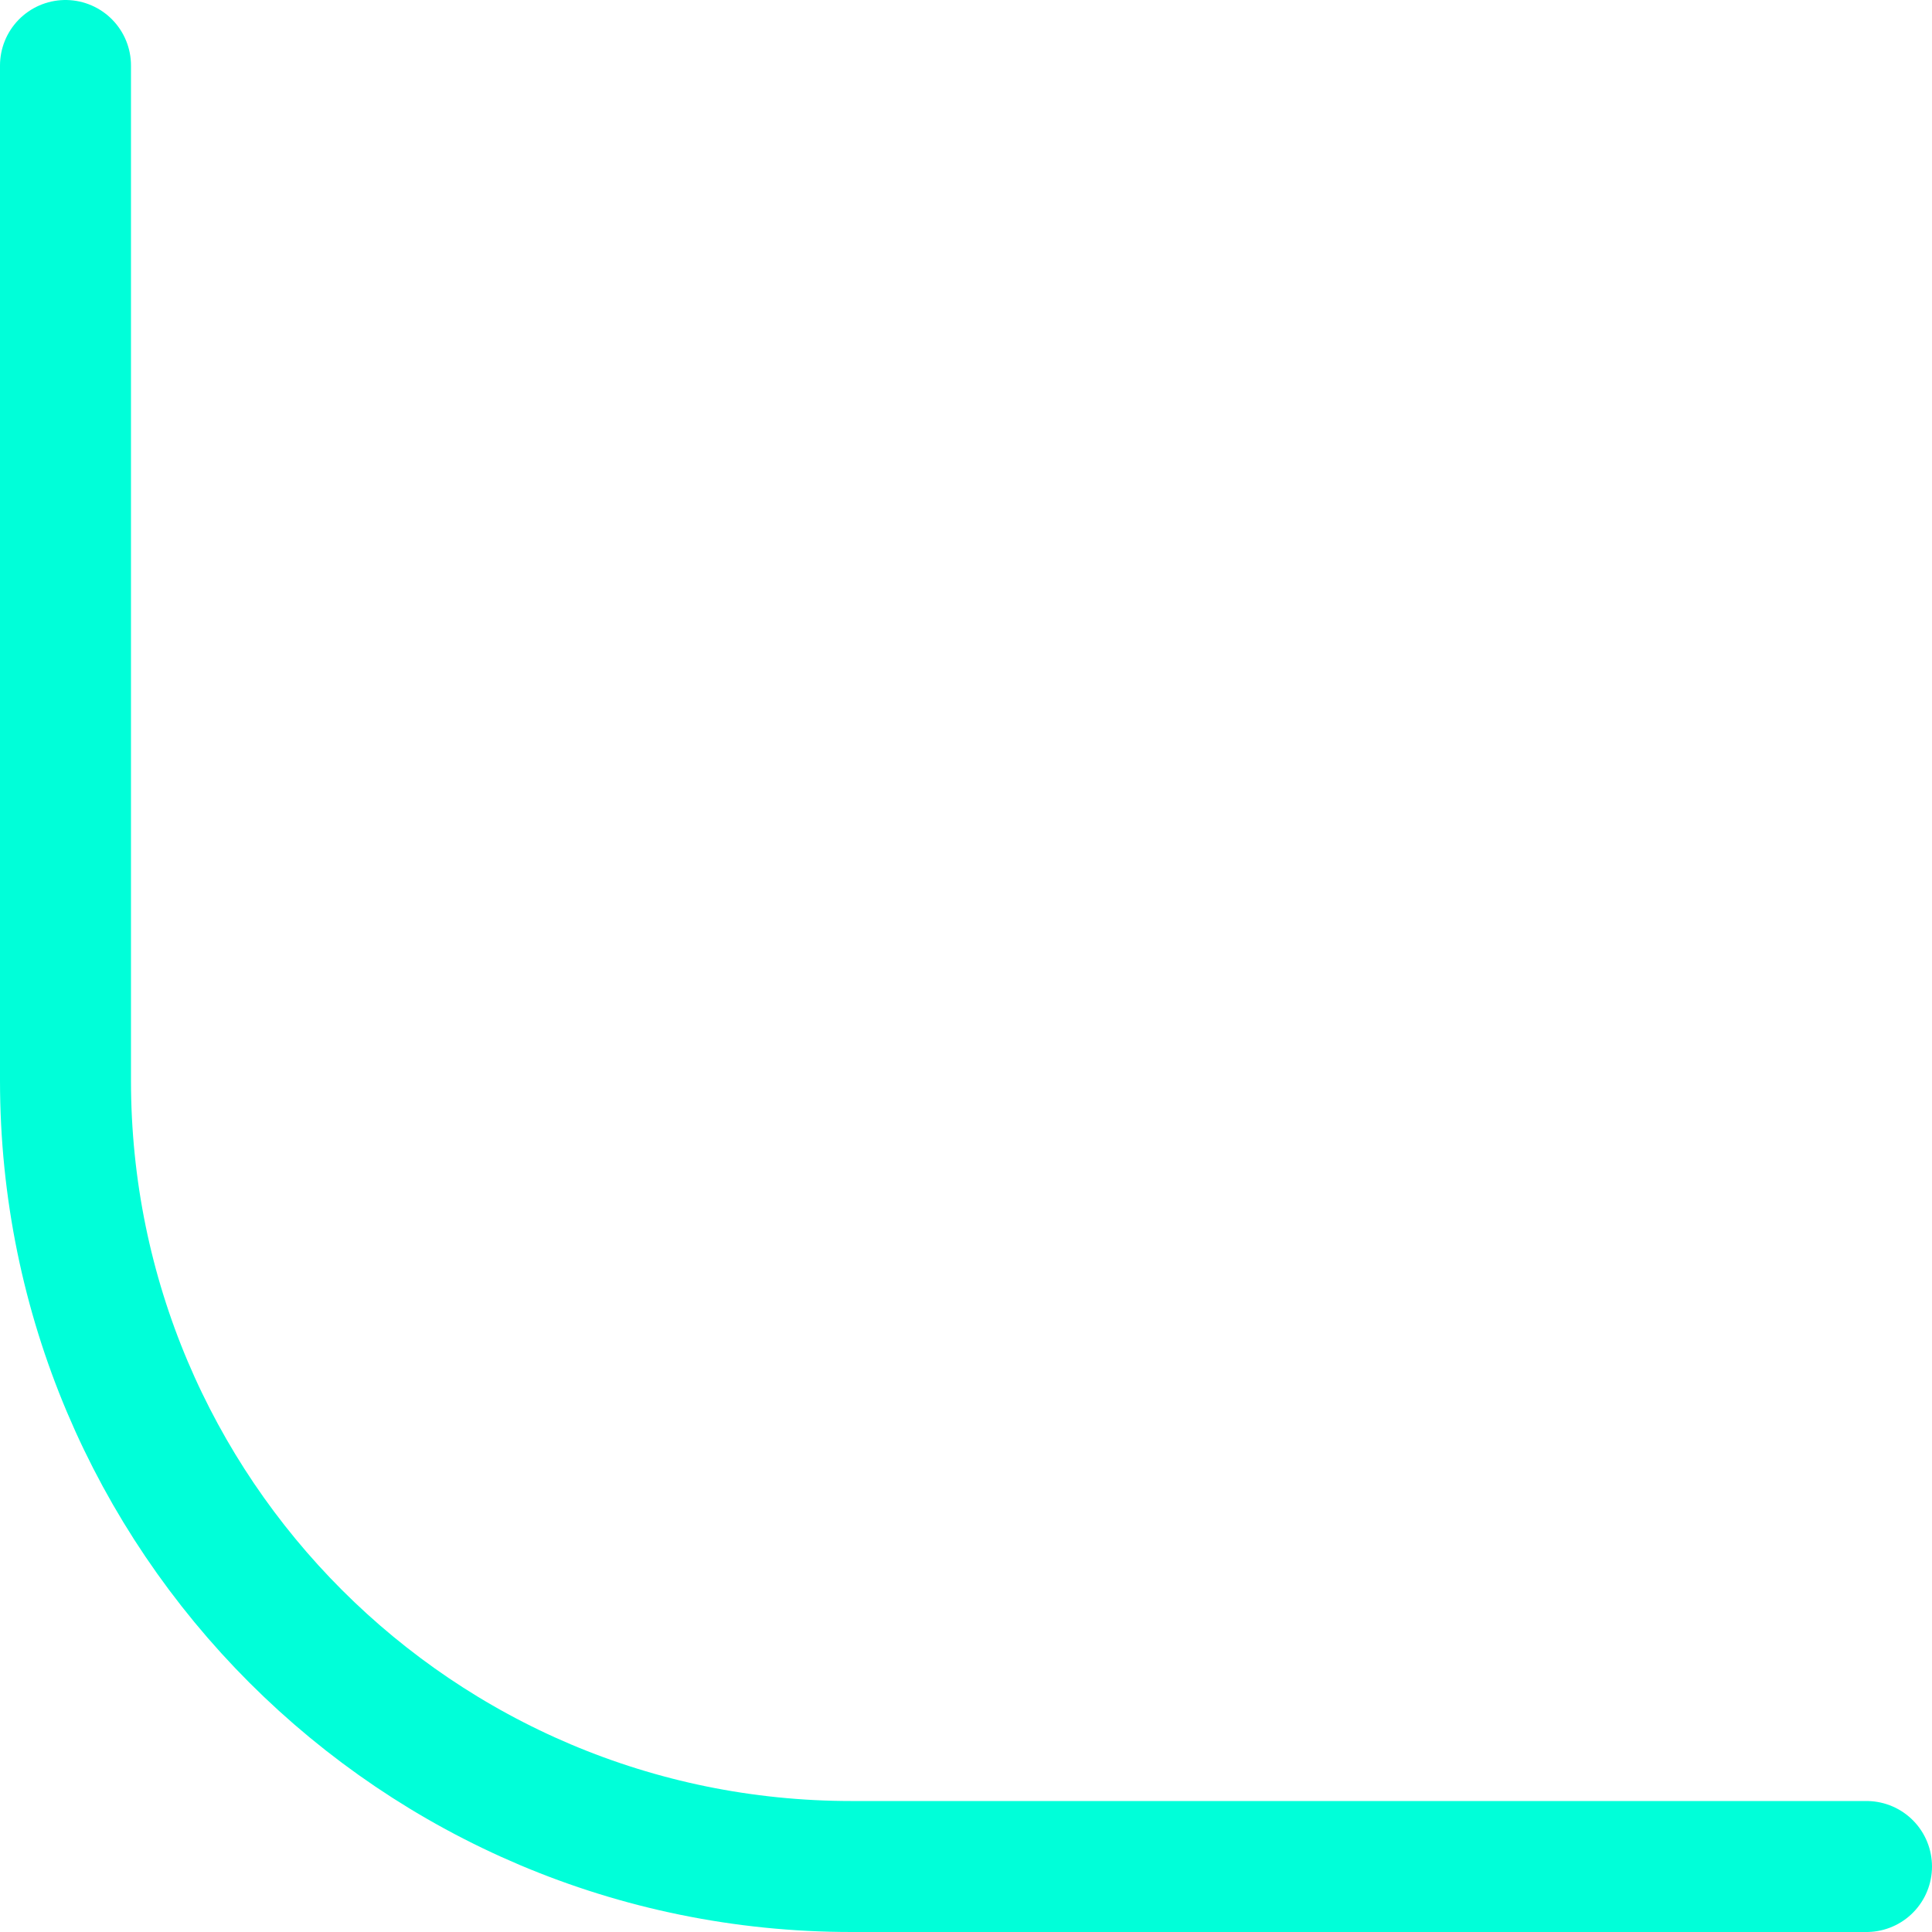
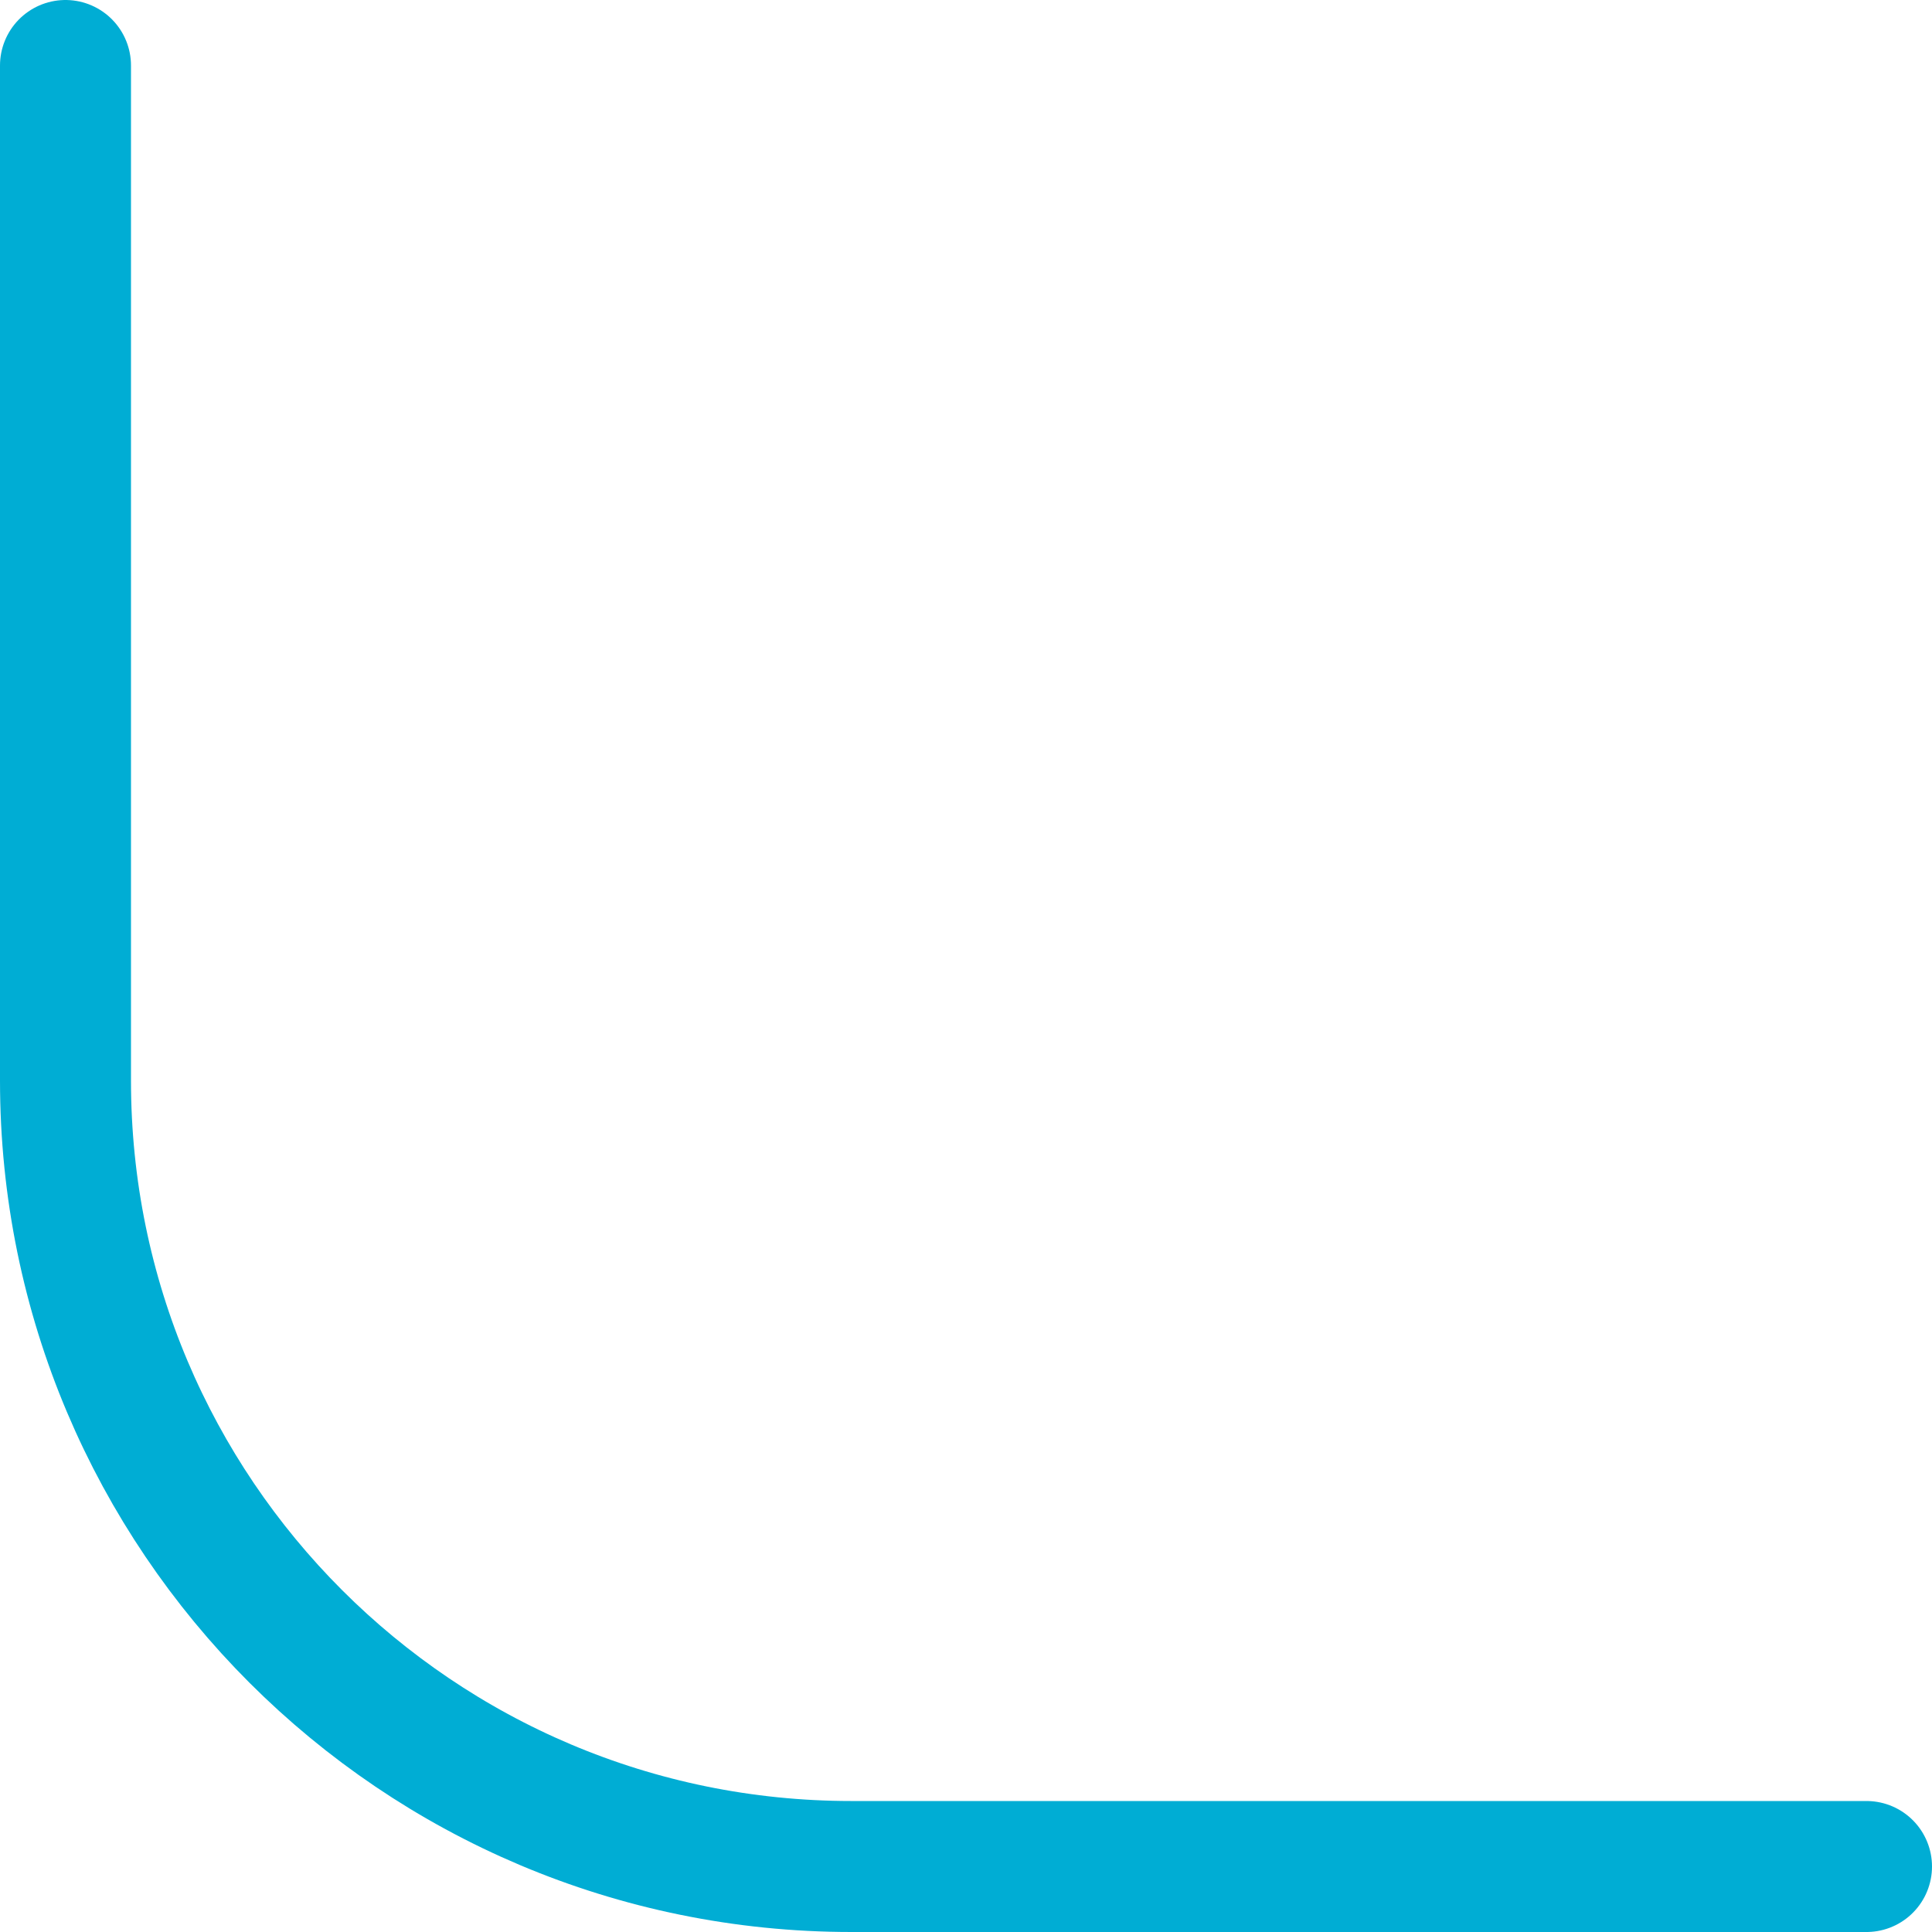
<svg xmlns="http://www.w3.org/2000/svg" width="59" height="59" viewBox="0 0 59 59" fill="none">
-   <path d="M57 57H26C12.745 57 2 46.255 2 33V2" stroke="#00FFD9" stroke-width="4" stroke-linecap="round" />
+   <path d="M57 57H26C12.745 57 2 46.255 2 33V2" stroke="#00ADD4" stroke-width="4" stroke-linecap="round" />
</svg>
